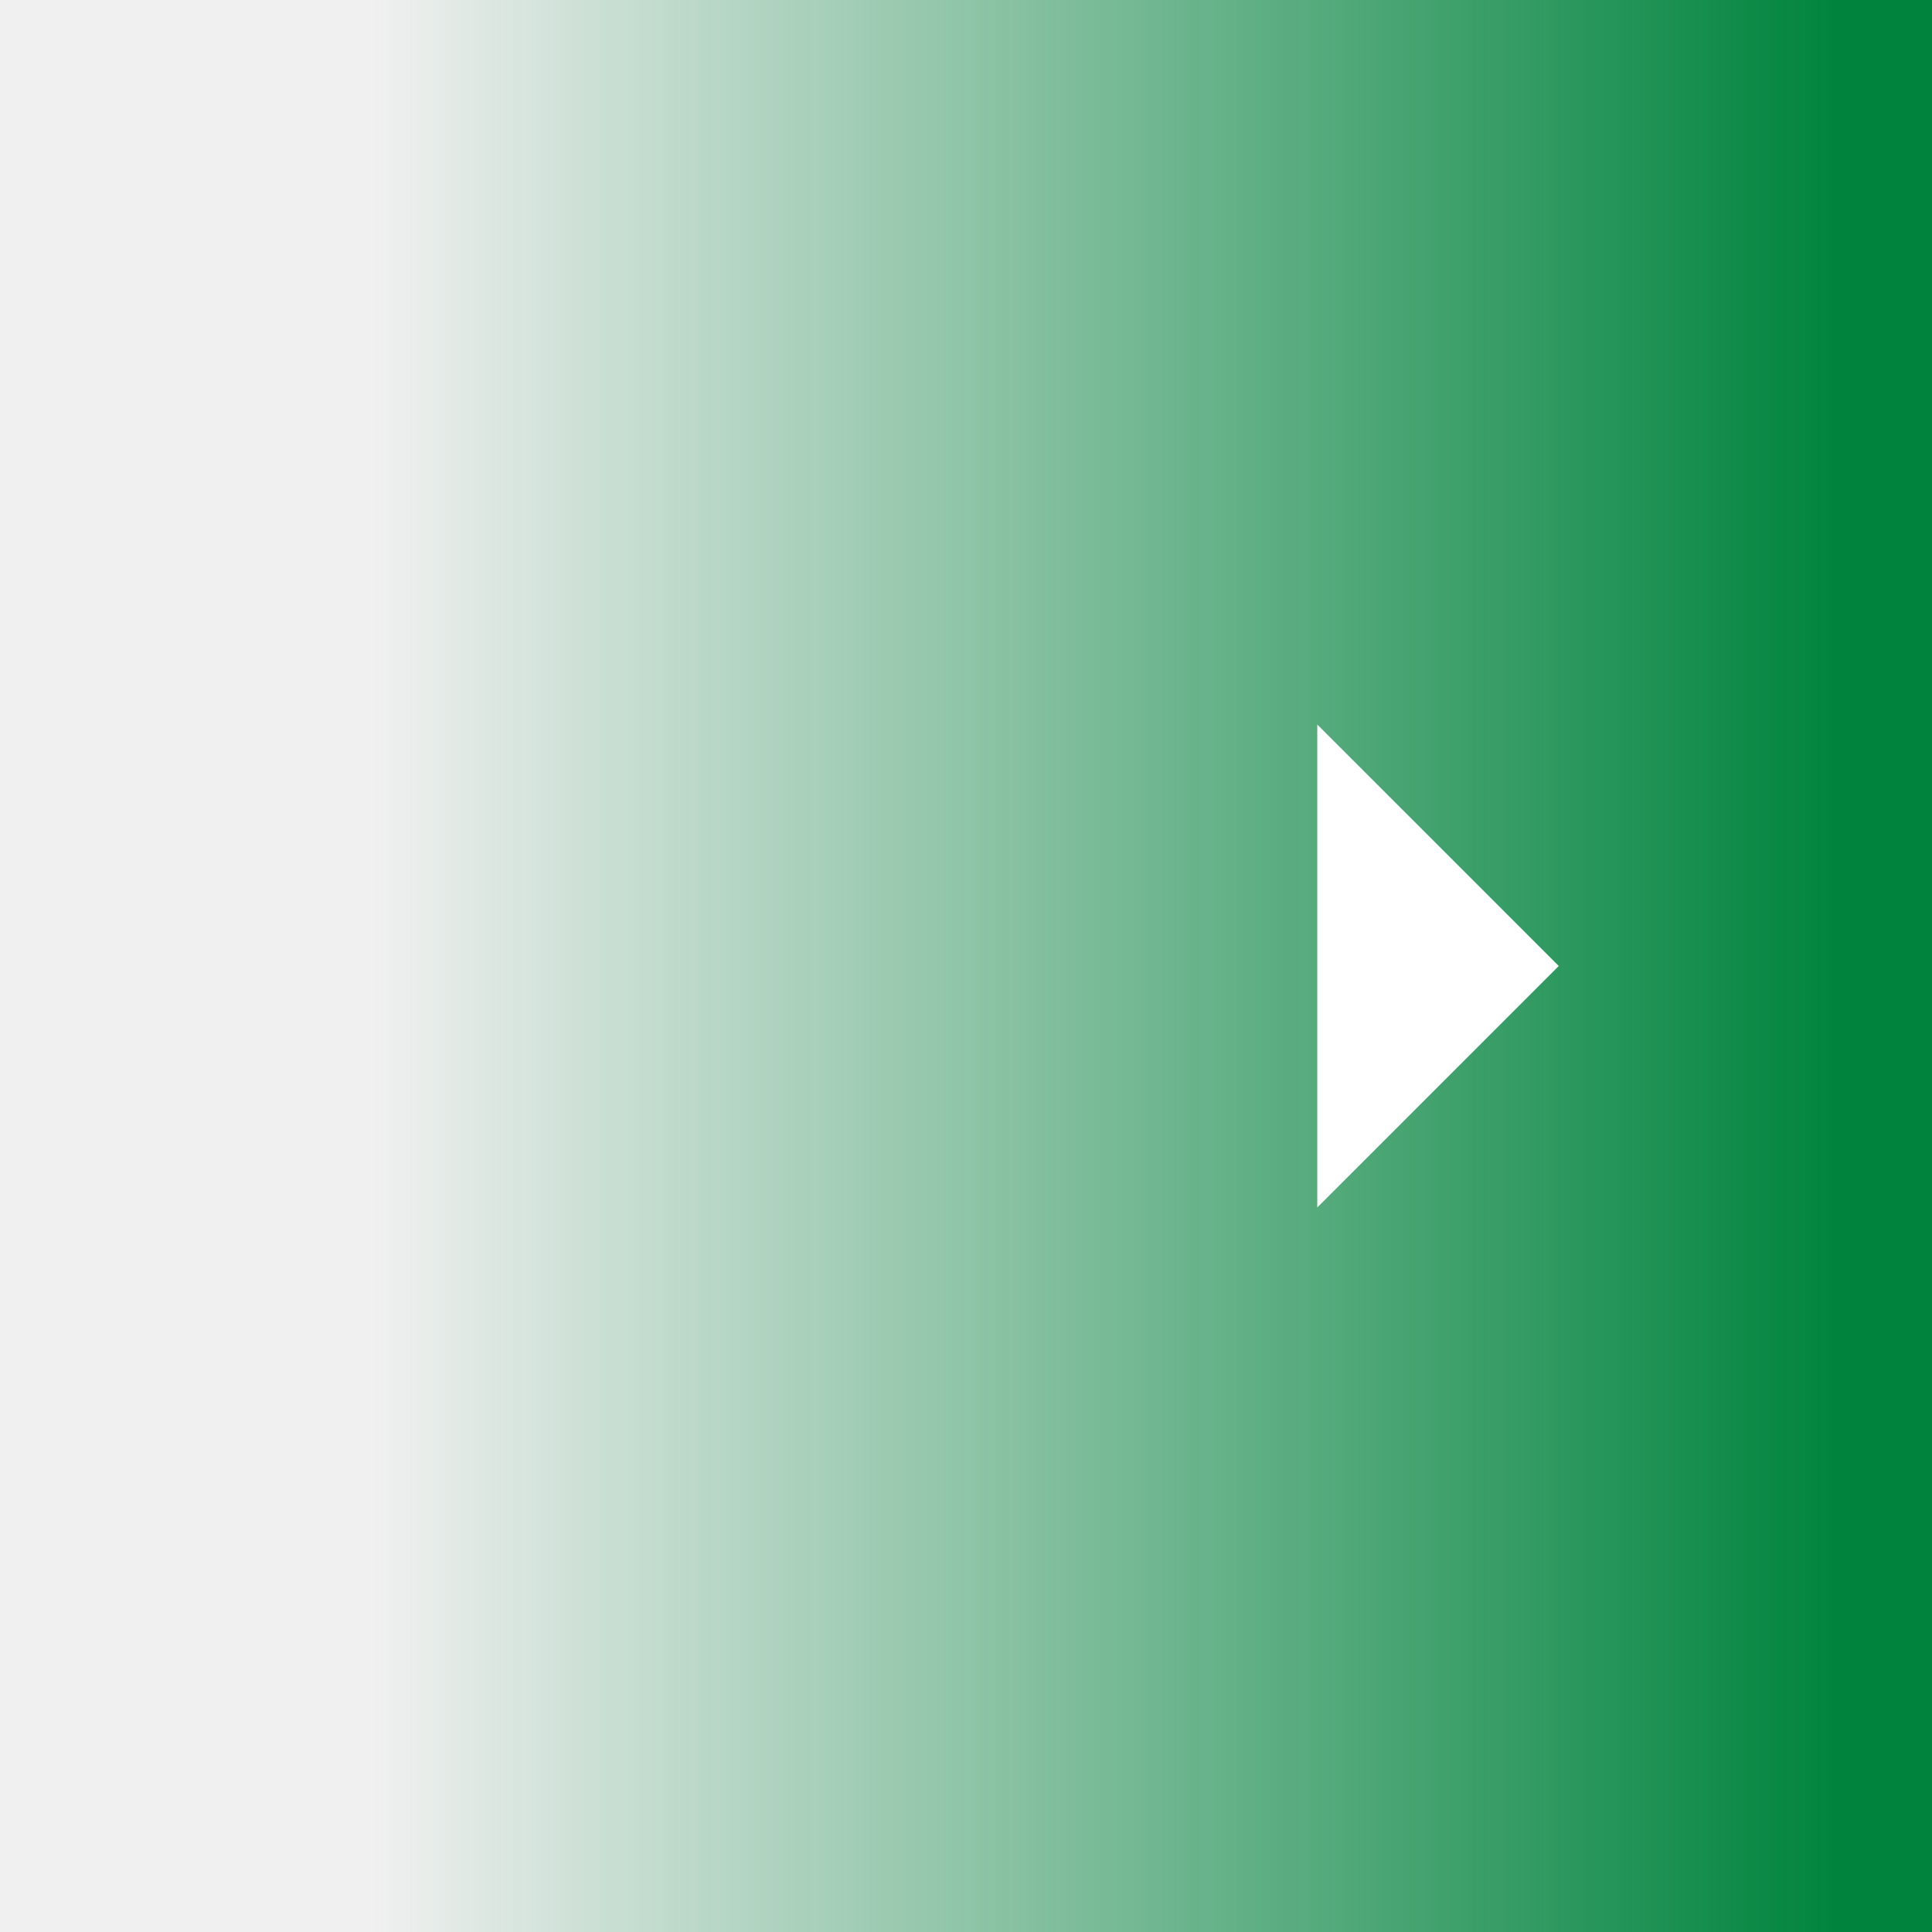
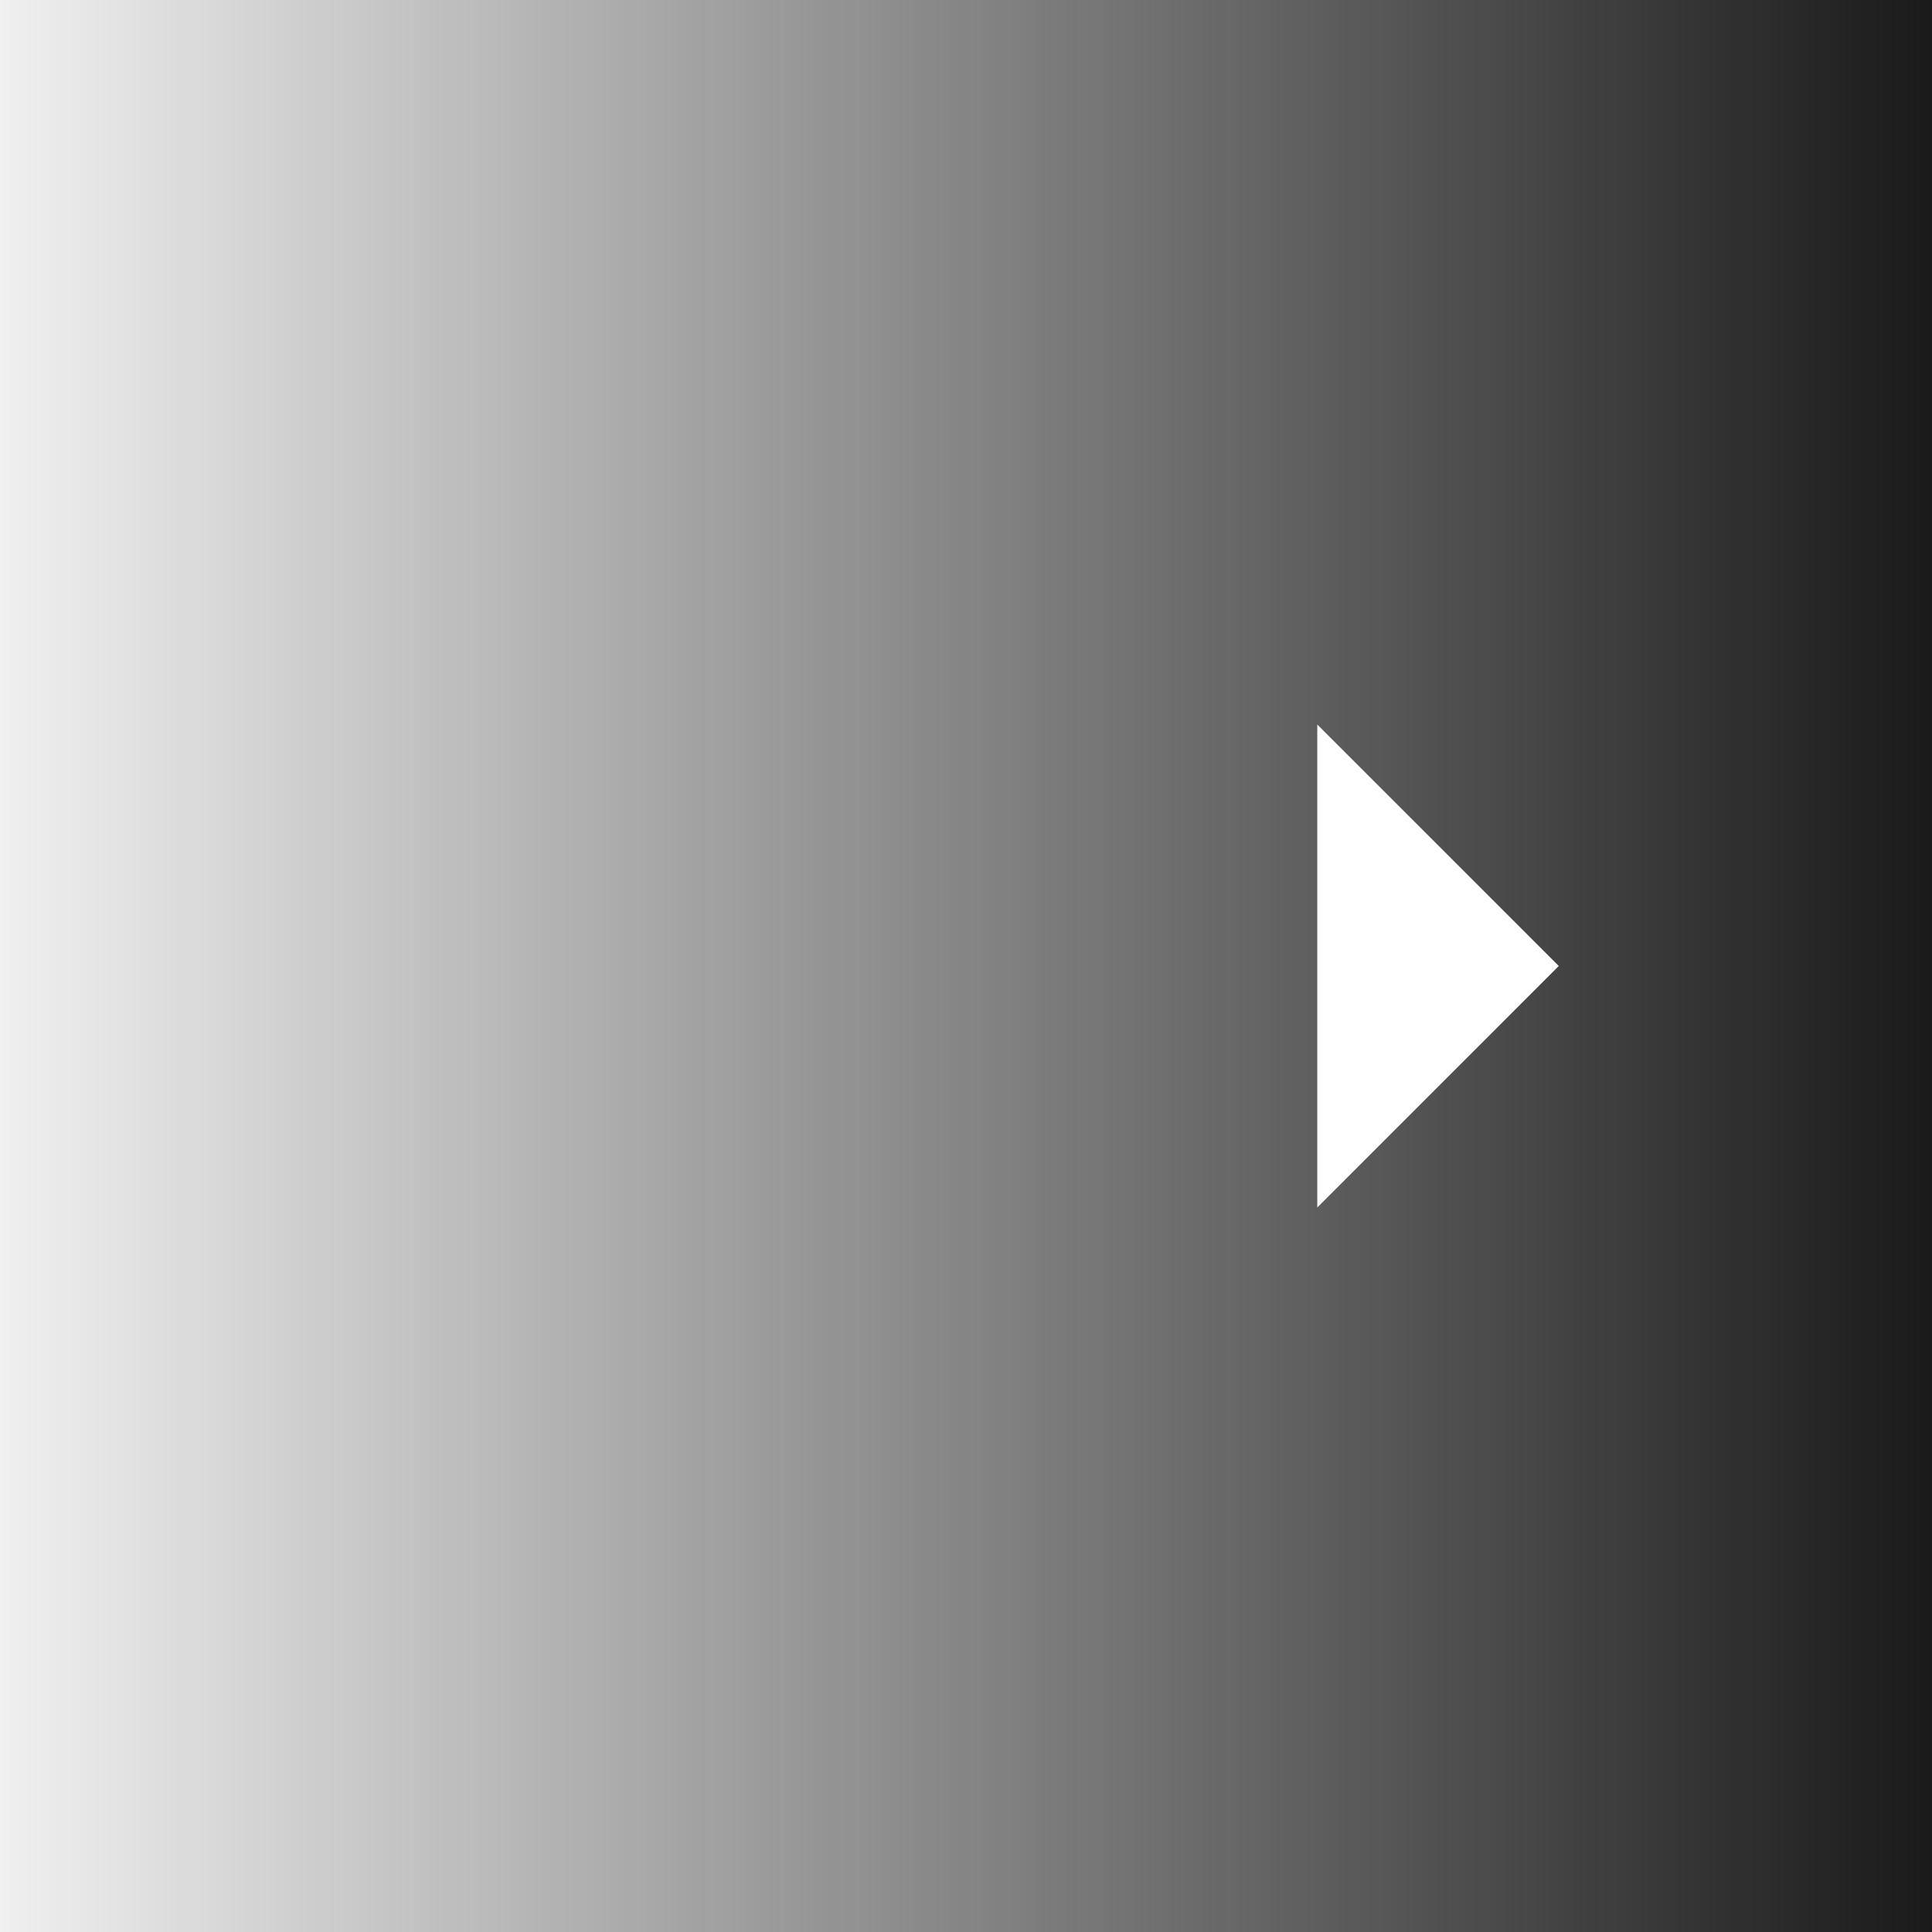
- <svg xmlns="http://www.w3.org/2000/svg" version="1.1" id="Ebene_1" x="0px" y="0px" width="44px" height="44px" viewBox="0 0 44 44" style="enable-background:new 0 0 44 44;" xml:space="preserve">
+ <svg xmlns="http://www.w3.org/2000/svg" version="1.1" id="Layer_1" x="0px" y="0px" width="44px" height="44px" viewBox="0 0 44 44" style="enable-background:new 0 0 44 44;" xml:space="preserve">
  <style type="text/css">
	.st0{fill:url(#SVGID_1_);}
	.st1{fill:#FFFFFF;}
</style>
-   <linearGradient id="SVGID_1_" gradientUnits="userSpaceOnUse" x1="8.5" y1="1000" x2="44" y2="1000" gradientTransform="matrix(1 0 0 1 0 -978)">
-     <stop offset="0" style="stop-color:#00843d;stop-opacity:0" />
-     <stop offset="0.939" style="stop-color:#00843d;stop-opacity:1" />
+   <linearGradient id="SVGID_1_" gradientUnits="userSpaceOnUse" x1="0" y1="817.89" x2="44" y2="817.89" gradientTransform="matrix(1 0 0 1 0 -795.8898)">
+     <stop offset="0" style="stop-color:#1A1A1A;stop-opacity:0" />
+     <stop offset="1" style="stop-color:#1A1A1A" />
  </linearGradient>
-   <rect x="8.5" class="st0" width="35.5" height="44" />
+   <rect y="0" class="st0" width="44" height="44" />
  <polygon class="st1" points="30,16.5 35.5,22 30,27.5 " />
</svg>
